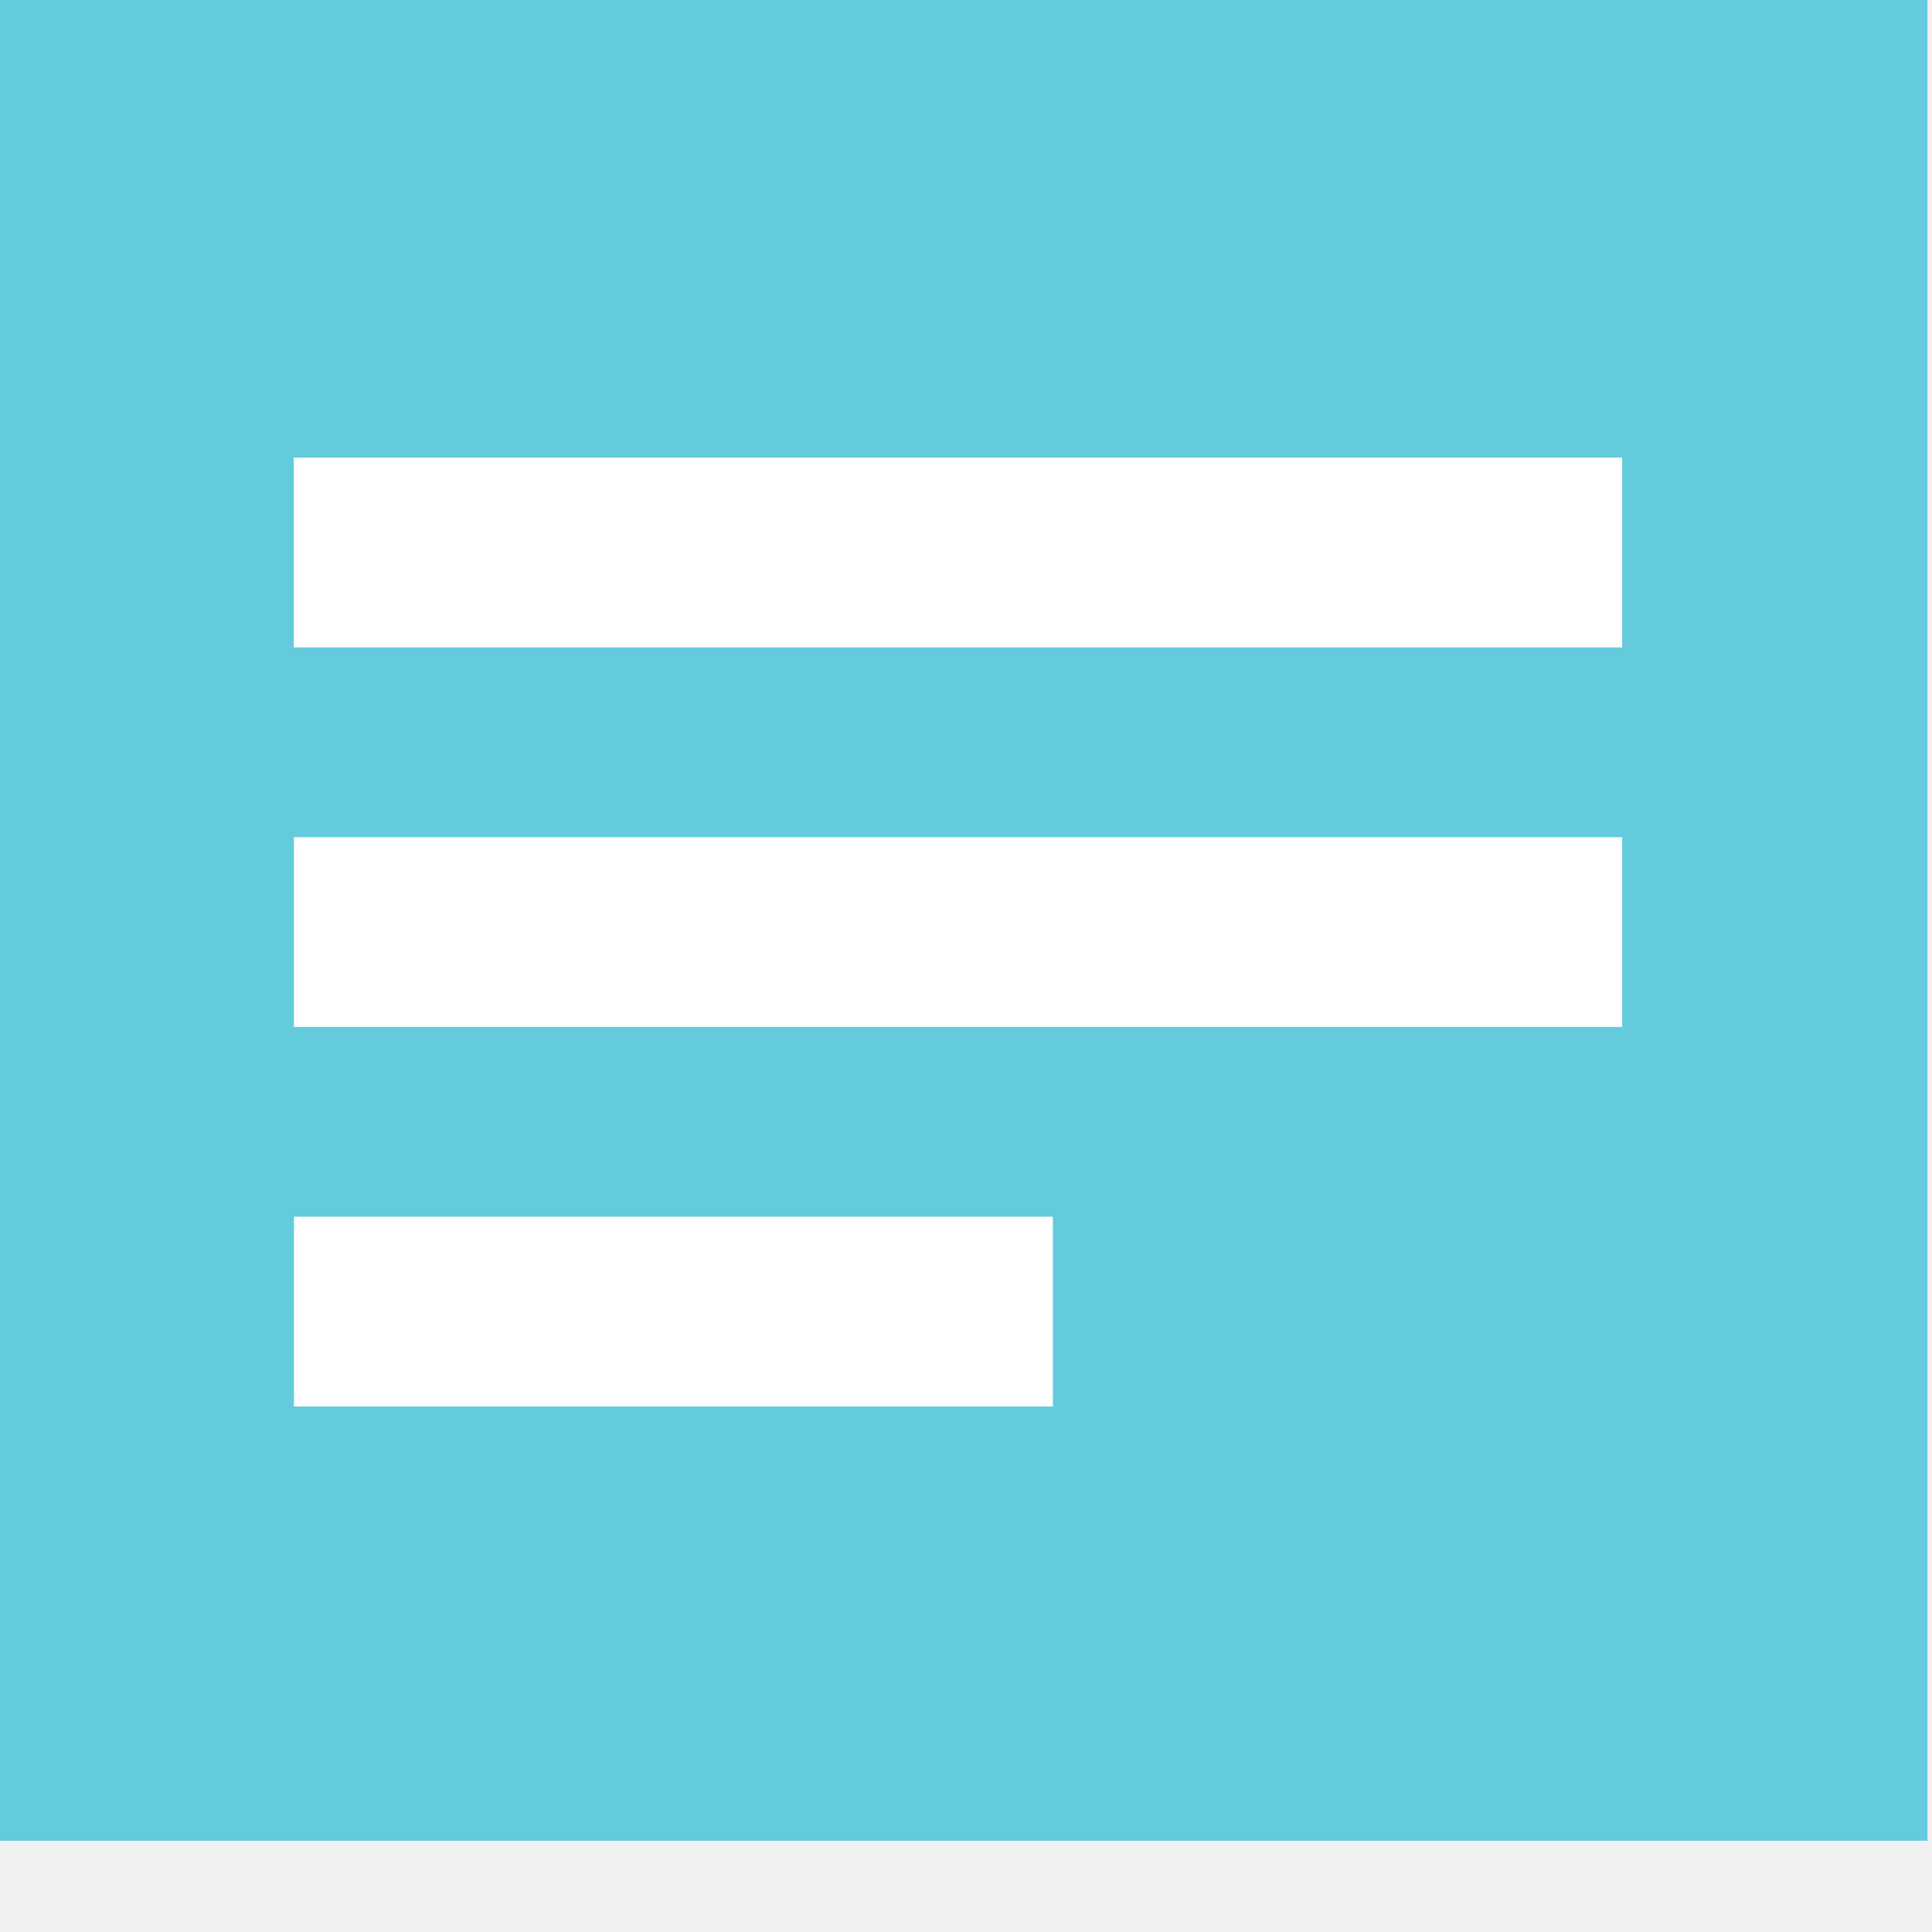
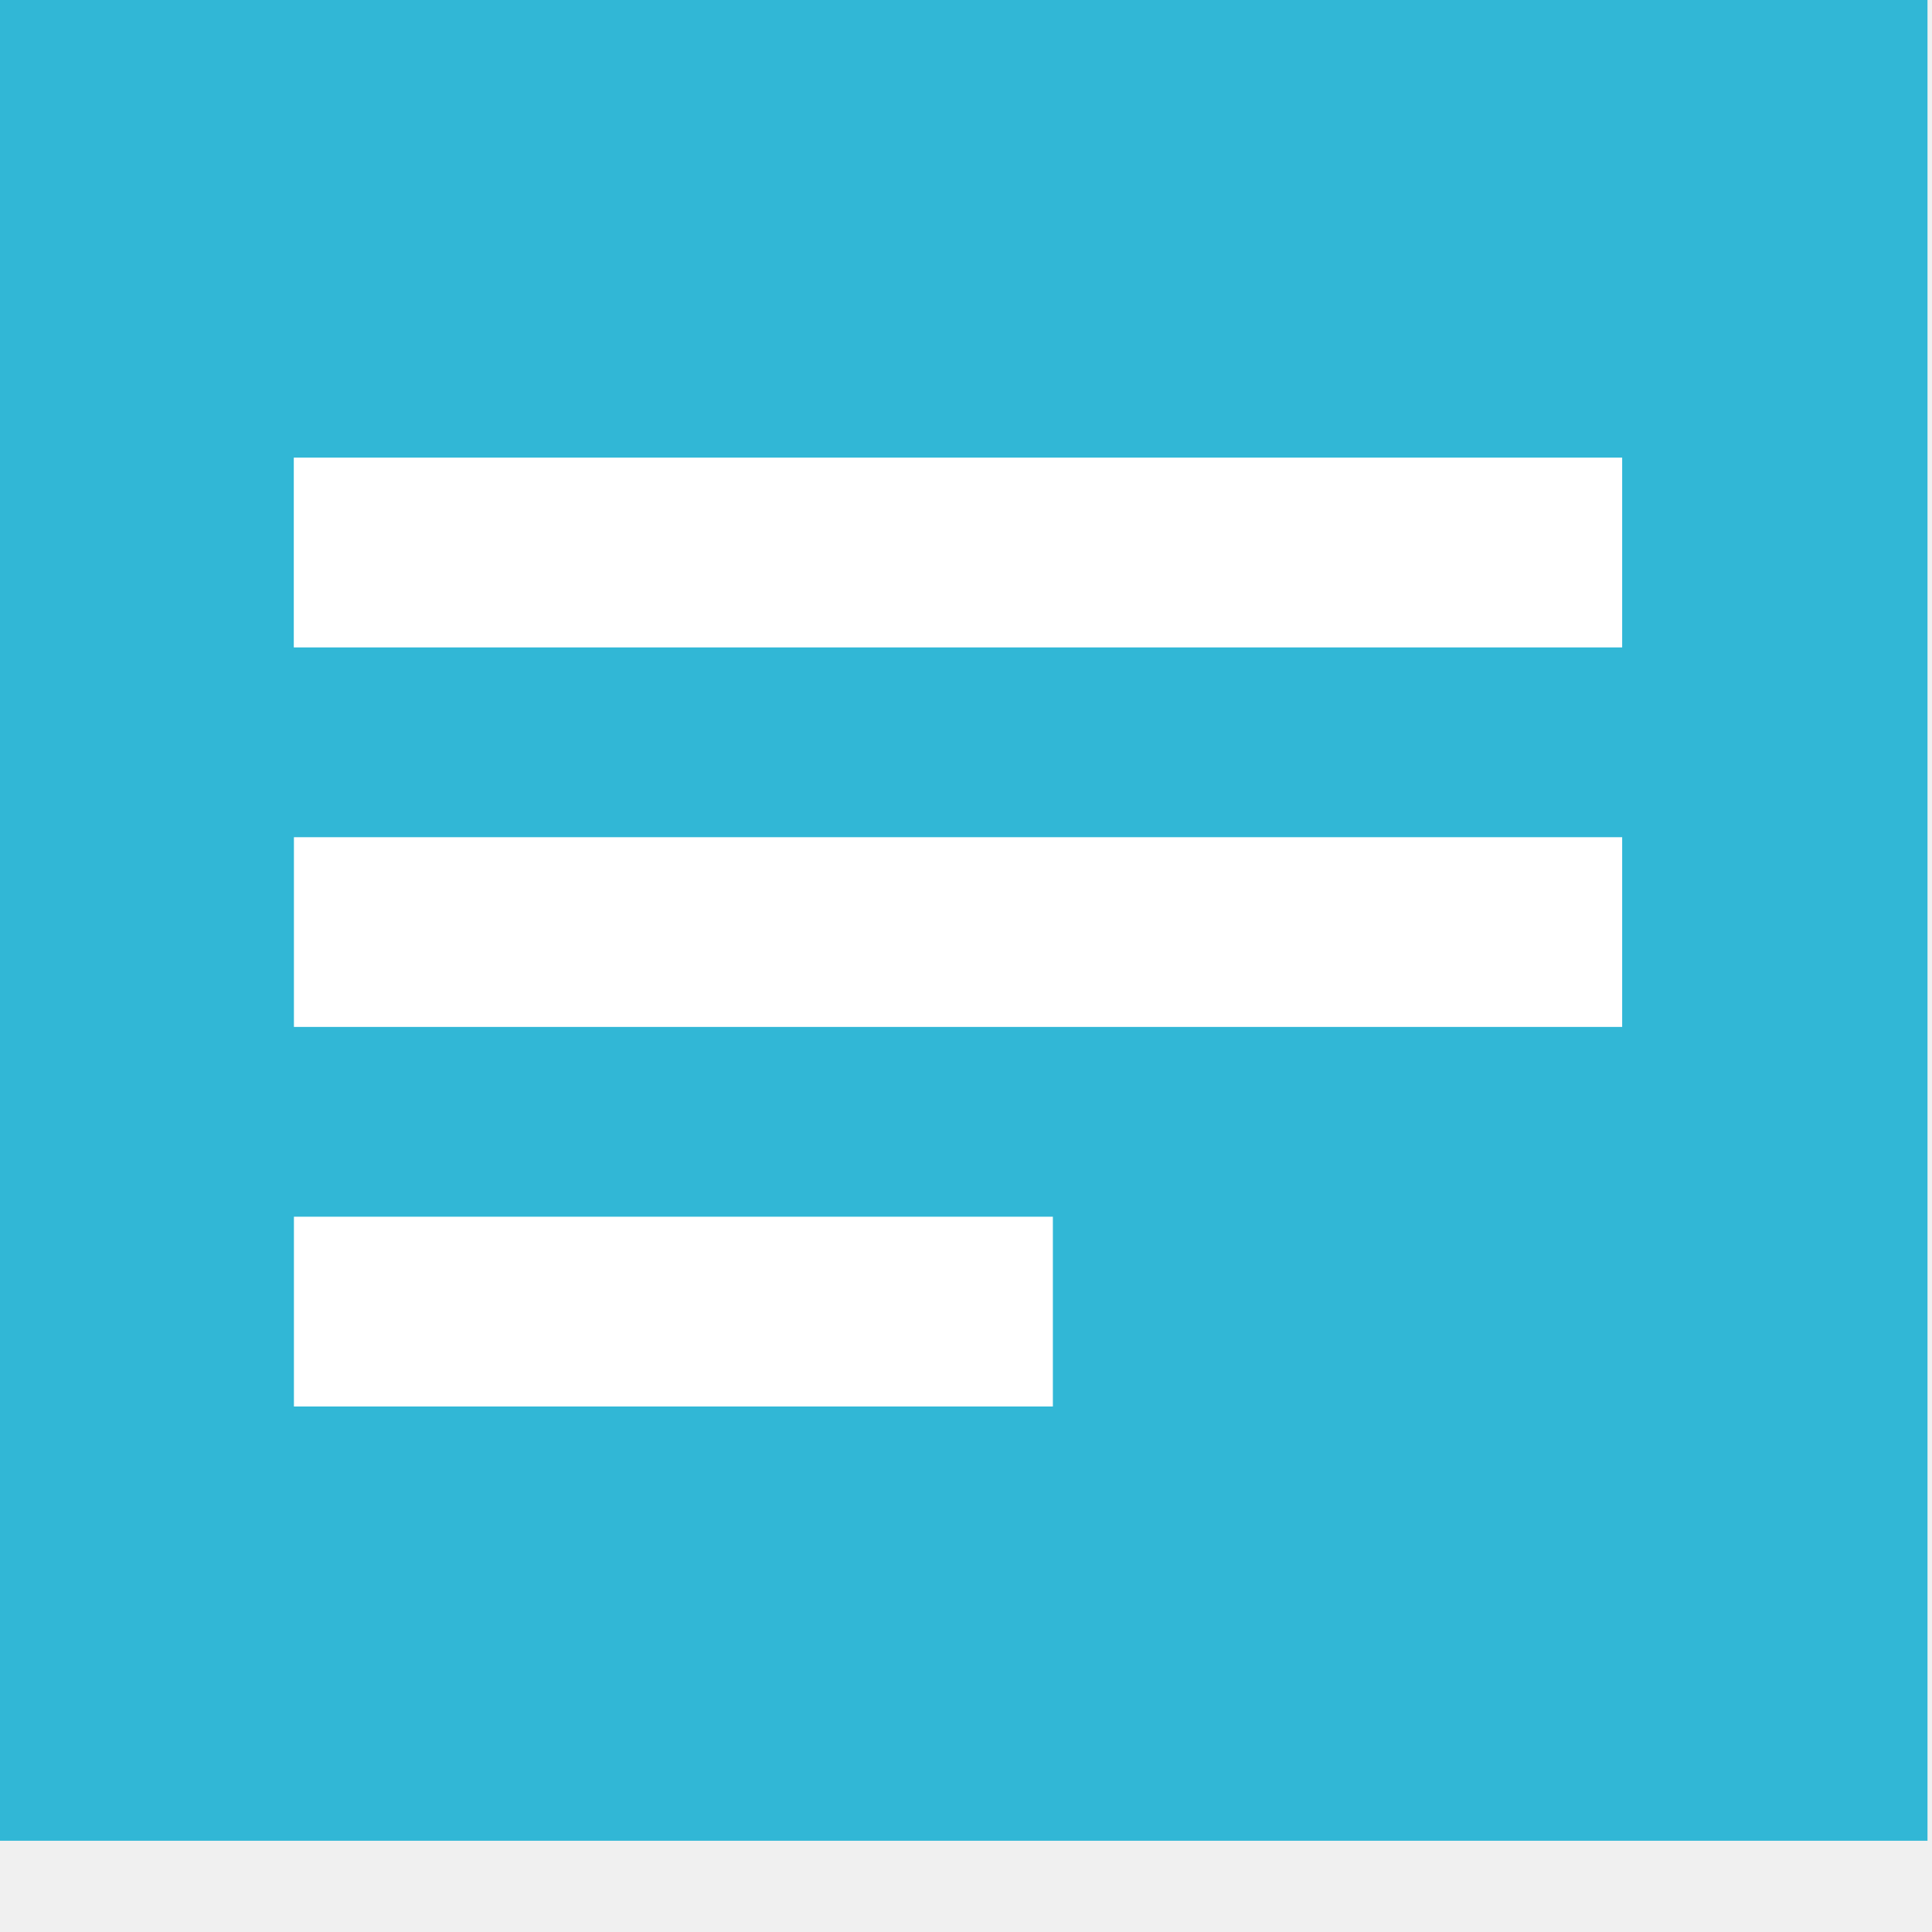
- <svg xmlns="http://www.w3.org/2000/svg" enable-background="new 0 0 30 30" height="30px" id="Layer_1" version="1.1" viewBox="0 0 30 30" width="30px" xml:space="preserve">
+ <svg xmlns="http://www.w3.org/2000/svg" enable-background="new 0 0 30 30" height="32" id="Layer_1" version="1.1" viewBox="0 0 30 30" width="32" xml:space="preserve">
  <defs id="defs15" />
  <g id="g3">
-     <polyline clip-rule="evenodd" fill="#6B533B" fill-rule="evenodd" points="29.93,28.583 0,28.583 0,0 29.93,0 29.93,28.583  " id="polyline5" style="fill:#63cbdb;fill-opacity:1" />
-     <polyline fill="#FFFFFF" points="4.562,7.106 25.189,7.106 25.189,10.053 4.562,10.053 4.562,7.106  " id="polyline7" />
-     <polyline fill="#FFFFFF" points="4.564,13 25.189,13 25.189,15.946 4.564,15.946 4.564,13  " id="polyline9" />
-     <polyline fill="#FFFFFF" points="4.564,18.893 16.349,18.893 16.349,21.84 4.564,21.84 4.564,18.893  " id="polyline11" />
+     <polyline points="29.93,28.583 0,28.583 0,0 29.93,0 29.93,28.583  " id="polyline5" style="clip-rule:evenodd;fill:#31b7d6;fill-opacity:1;fill-rule:evenodd" />
+     <polyline points="4.562,7.106 25.189,7.106 25.189,10.053 4.562,10.053 4.562,7.106  " id="polyline7" style="fill:#ffffff" />
+     <polyline points="4.564,13 25.189,13 25.189,15.946 4.564,15.946 4.564,13  " id="polyline9" style="fill:#ffffff" />
+     <polyline points="4.564,18.893 16.349,18.893 16.349,21.84 4.564,21.84 4.564,18.893  " id="polyline11" style="fill:#ffffff" />
  </g>
</svg>
